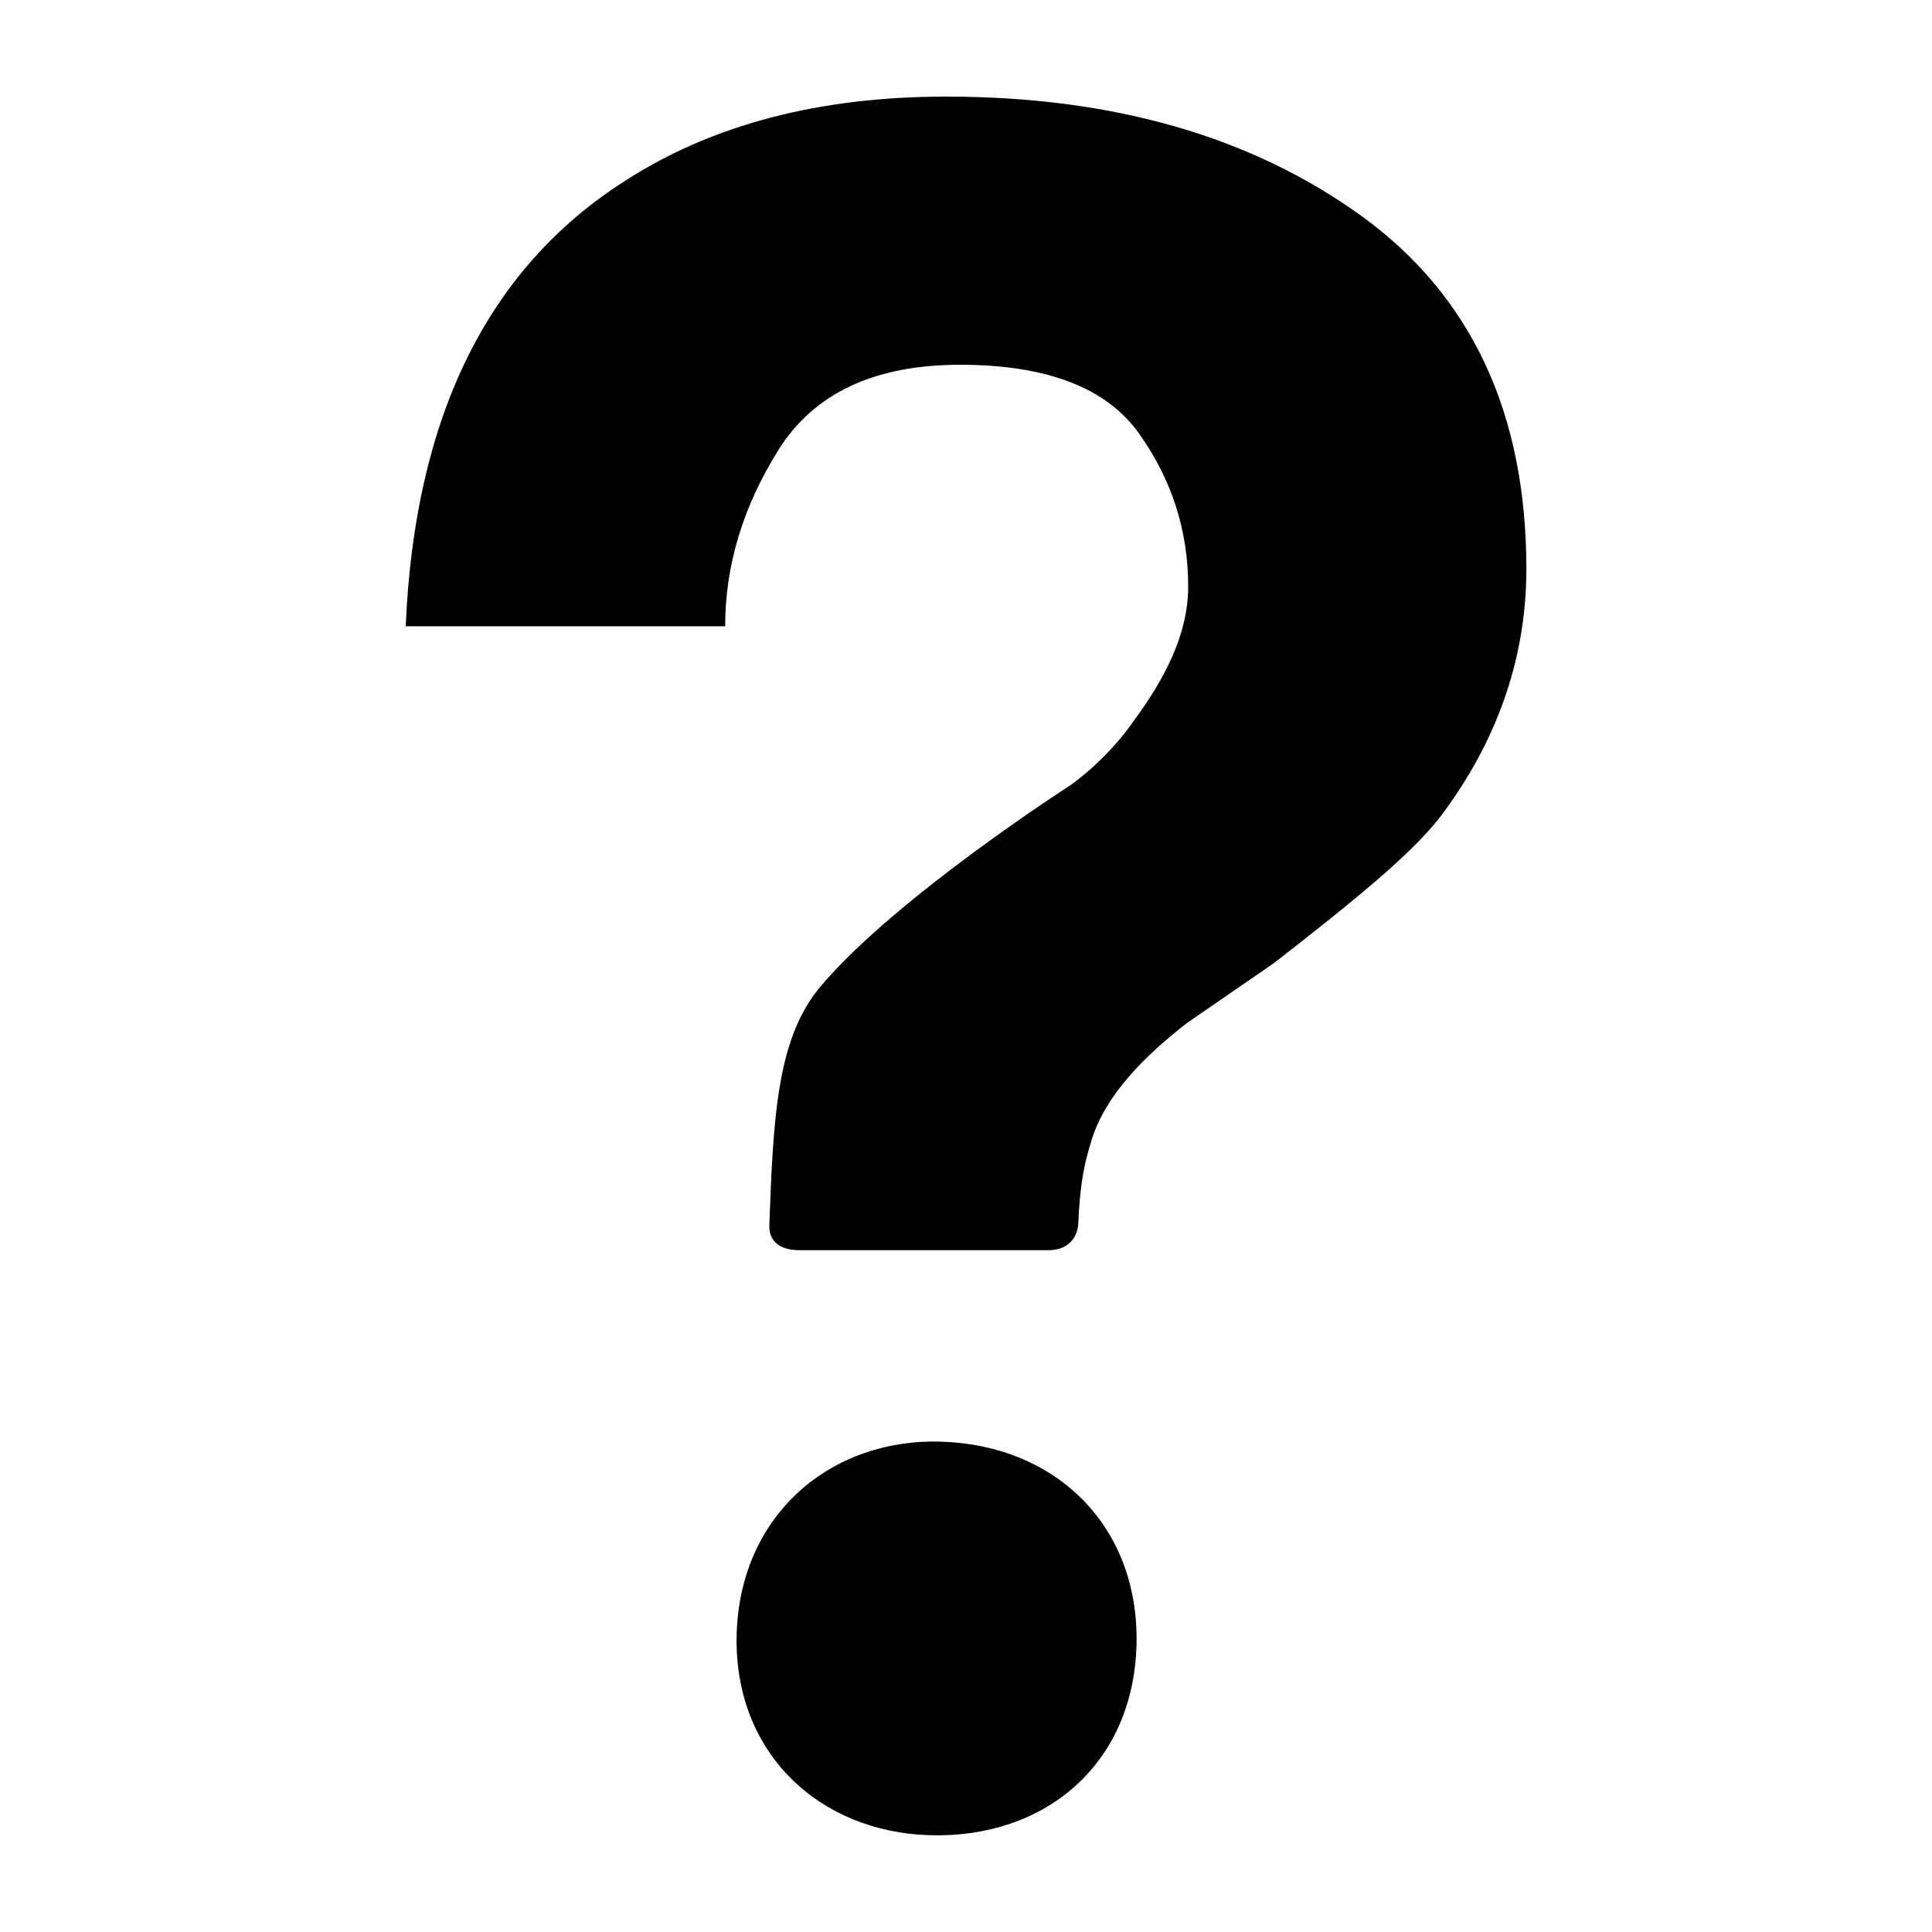
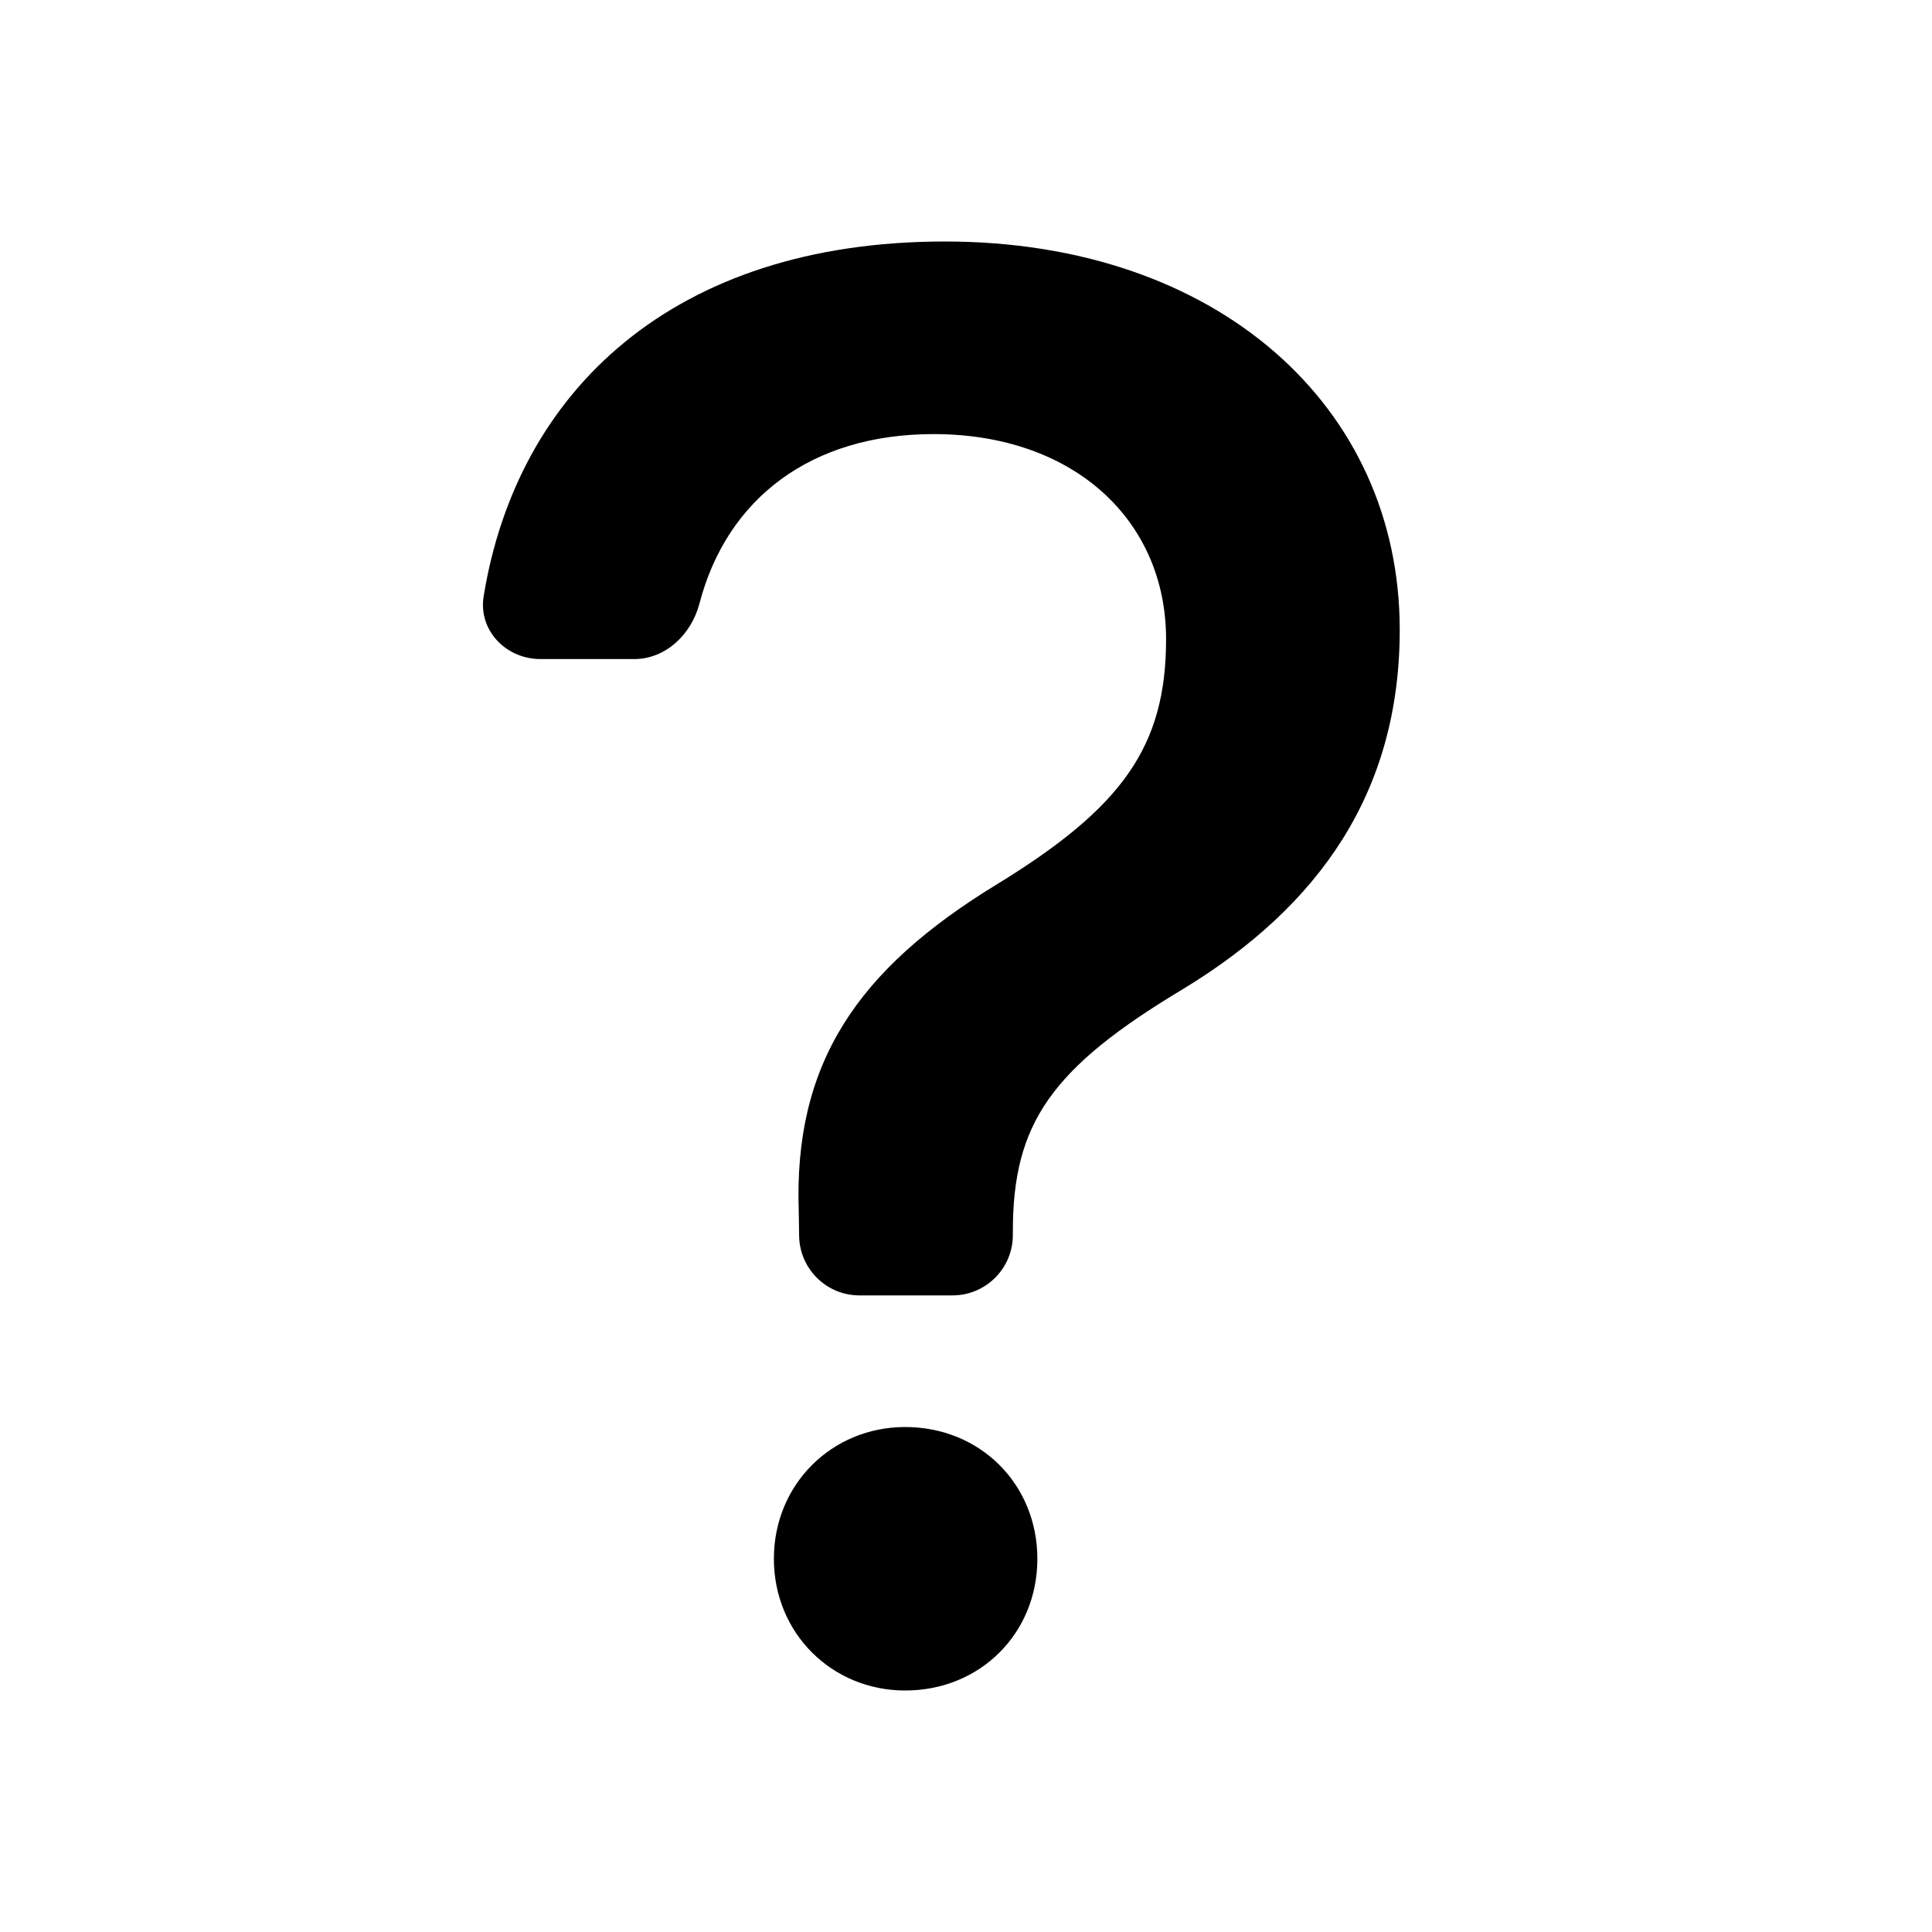
- <svg xmlns="http://www.w3.org/2000/svg" fill="#000000" width="800px" height="800px" viewBox="0 0 20 20">
-   <path d="M14.09 2.233C12.95 1.411 11.518 1 9.794 1c-1.311 0-2.418.289-3.317.868C5.05 2.774 4.292 4.313 4.2 6.483h3.307c0-.633.185-1.24.553-1.828.369-.586.995-.879 1.878-.879.898 0 1.517.238 1.854.713.339.477.508 1.004.508 1.582 0 .504-.252.965-.557 1.383a2.88 2.88 0 0 1-.661.674s-1.793 1.15-2.58 2.074c-.456.535-.497 1.338-.538 2.488-.002.082.029.252.315.252h2.571c.256 0 .309-.189.312-.274.018-.418.064-.633.141-.875.144-.457.538-.855.979-1.199l.91-.627c.822-.641 1.477-1.166 1.767-1.578.494-.676.842-1.51.842-2.5-.001-1.615-.571-2.832-1.711-3.656zM9.741 14.924c-1.139-.035-2.079.754-2.115 1.99-.035 1.234.858 2.051 1.998 2.084 1.189.035 2.104-.727 2.141-1.963.034-1.236-.834-2.076-2.024-2.111z" />
+ <svg xmlns="http://www.w3.org/2000/svg" width="16" height="16" fill="currentColor" class="bi bi-question-lg" viewBox="0 0 16 16">
+   <path fill-rule="evenodd" d="M4.475 5.458c-.284 0-.514-.237-.47-.517C4.28 3.24 5.576 2 7.825 2c2.25 0 3.767 1.36 3.767 3.215 0 1.344-.665 2.288-1.79 2.973-1.1.659-1.414 1.118-1.414 2.01v.03a.5.5 0 0 1-.5.5h-.77a.5.5 0 0 1-.5-.495l-.003-.2c-.043-1.221.477-2.001 1.645-2.712 1.03-.632 1.397-1.135 1.397-2.028 0-.979-.758-1.698-1.926-1.698-1.009 0-1.71.529-1.938 1.402-.066.254-.278.461-.54.461h-.777ZM7.496 14c.622 0 1.095-.474 1.095-1.09 0-.618-.473-1.092-1.095-1.092-.606 0-1.087.474-1.087 1.091S6.89 14 7.496 14" />
</svg>
